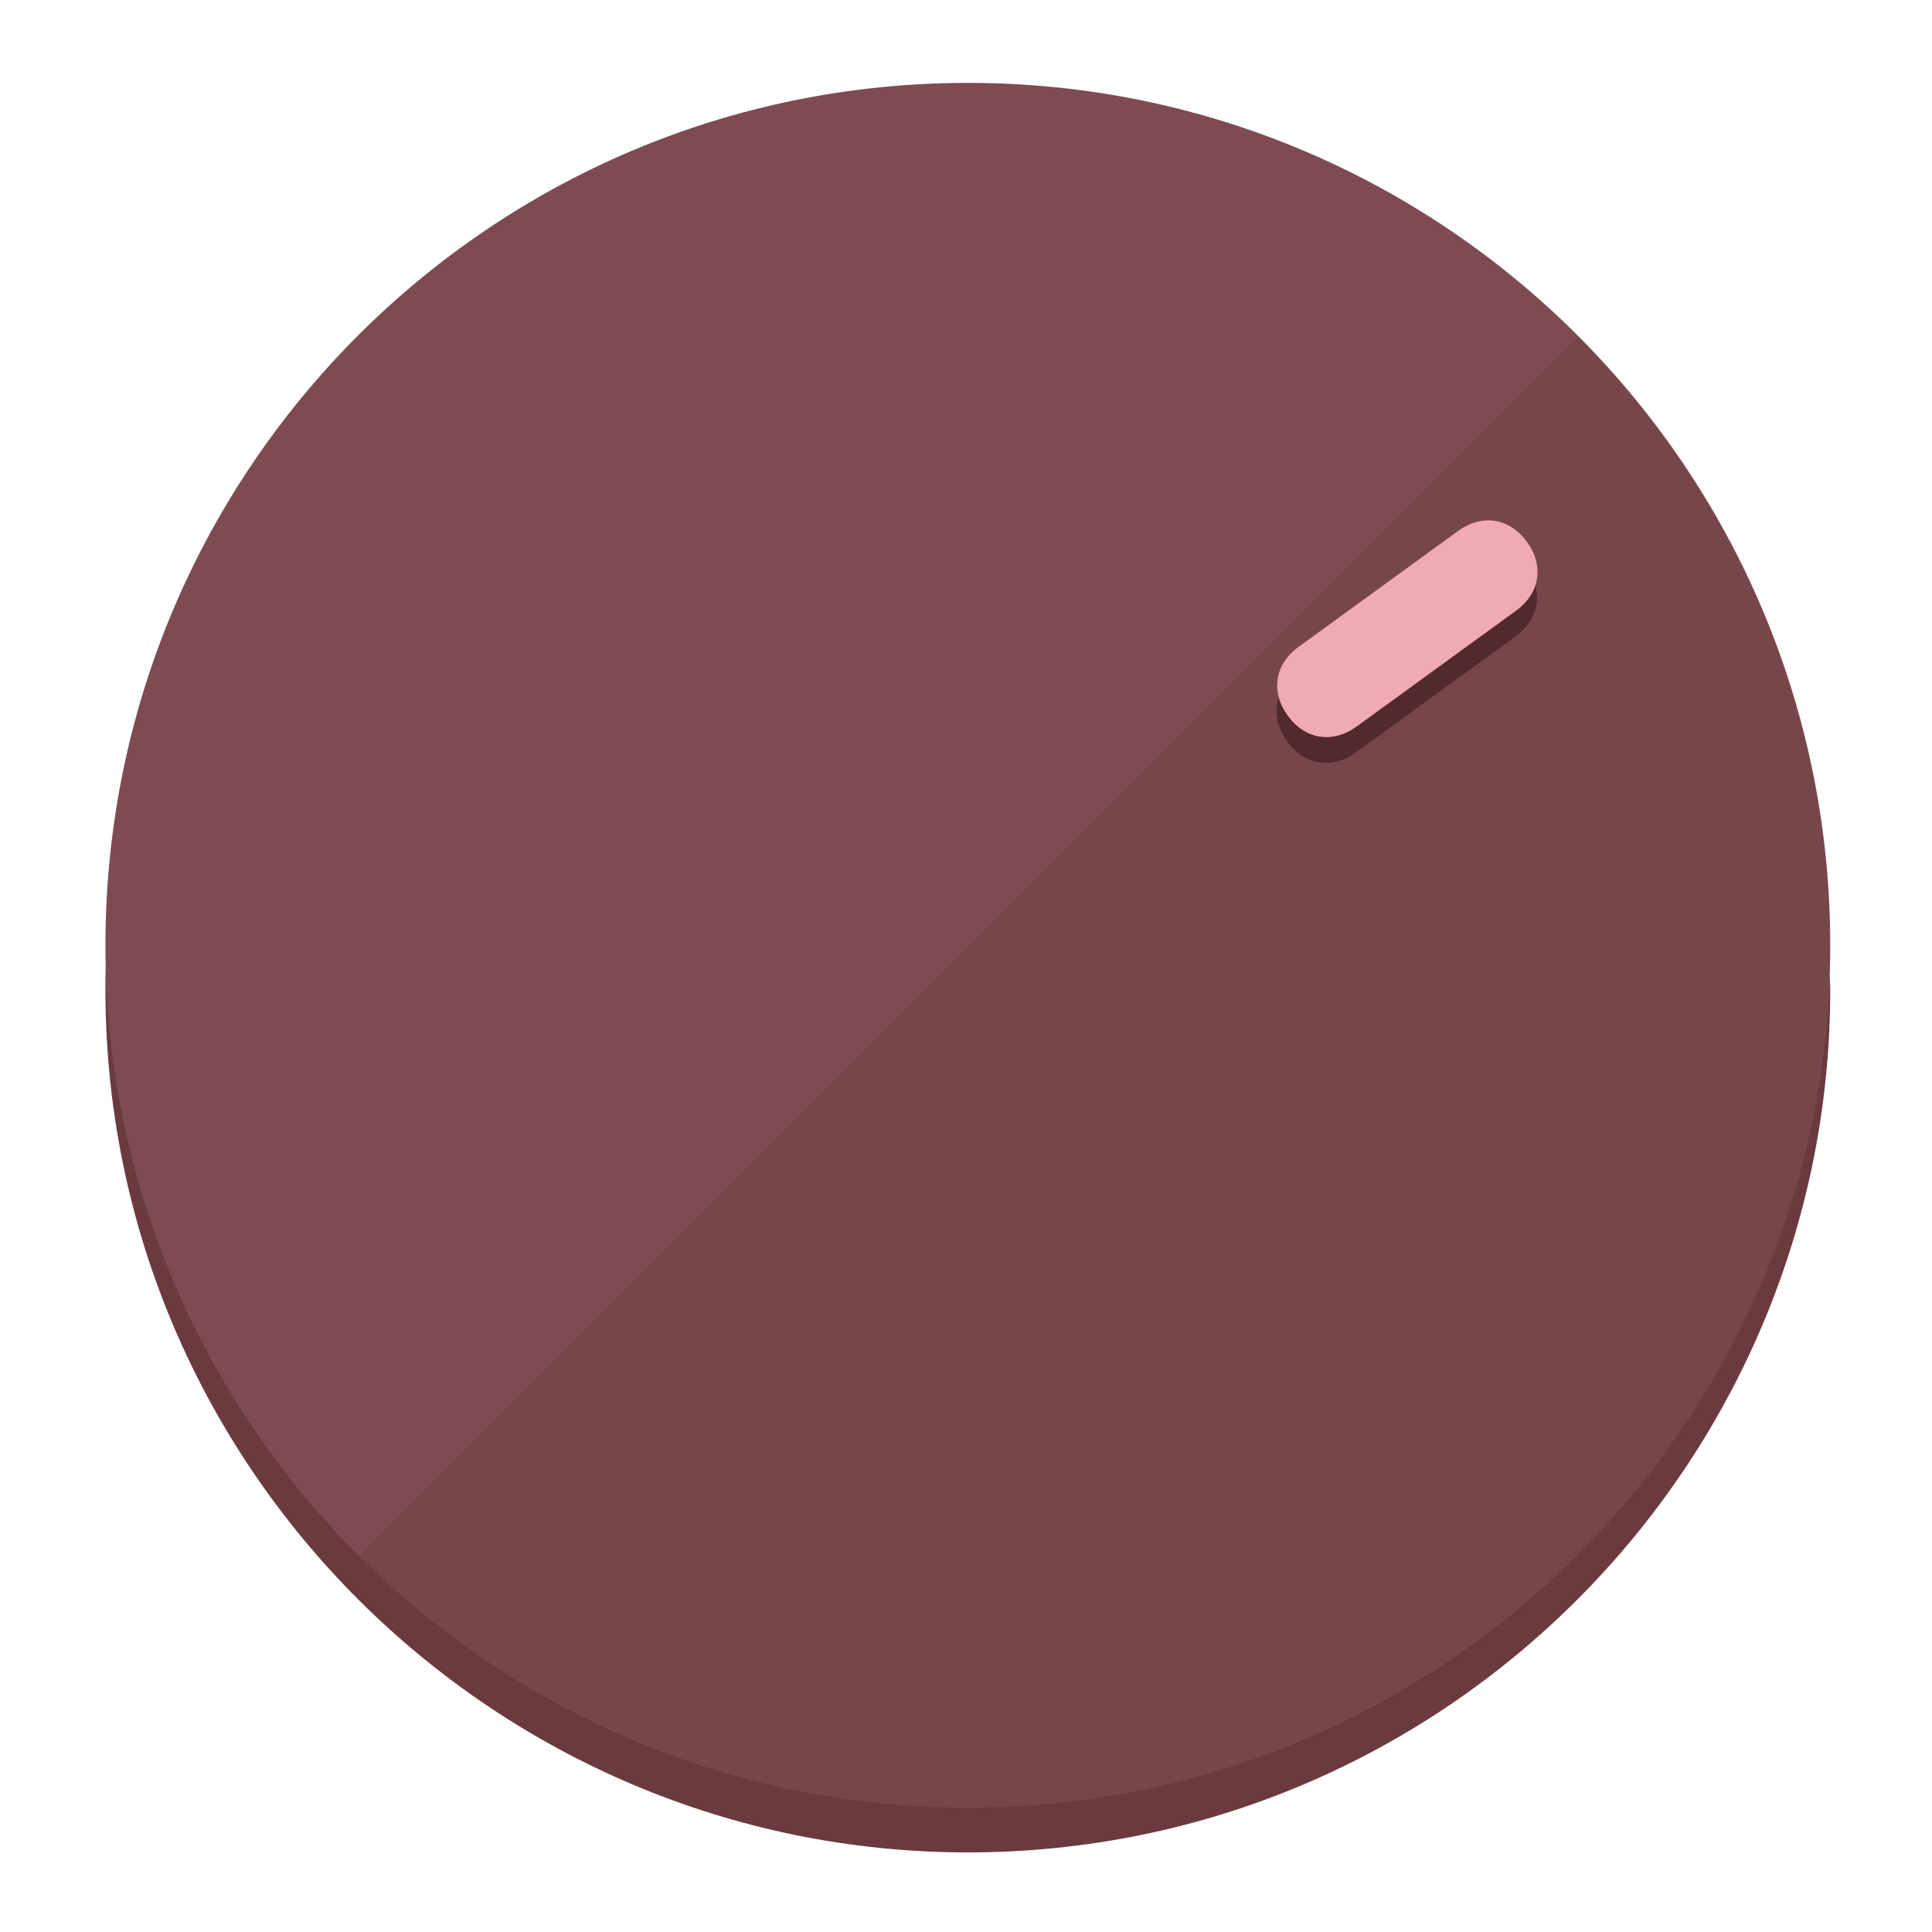
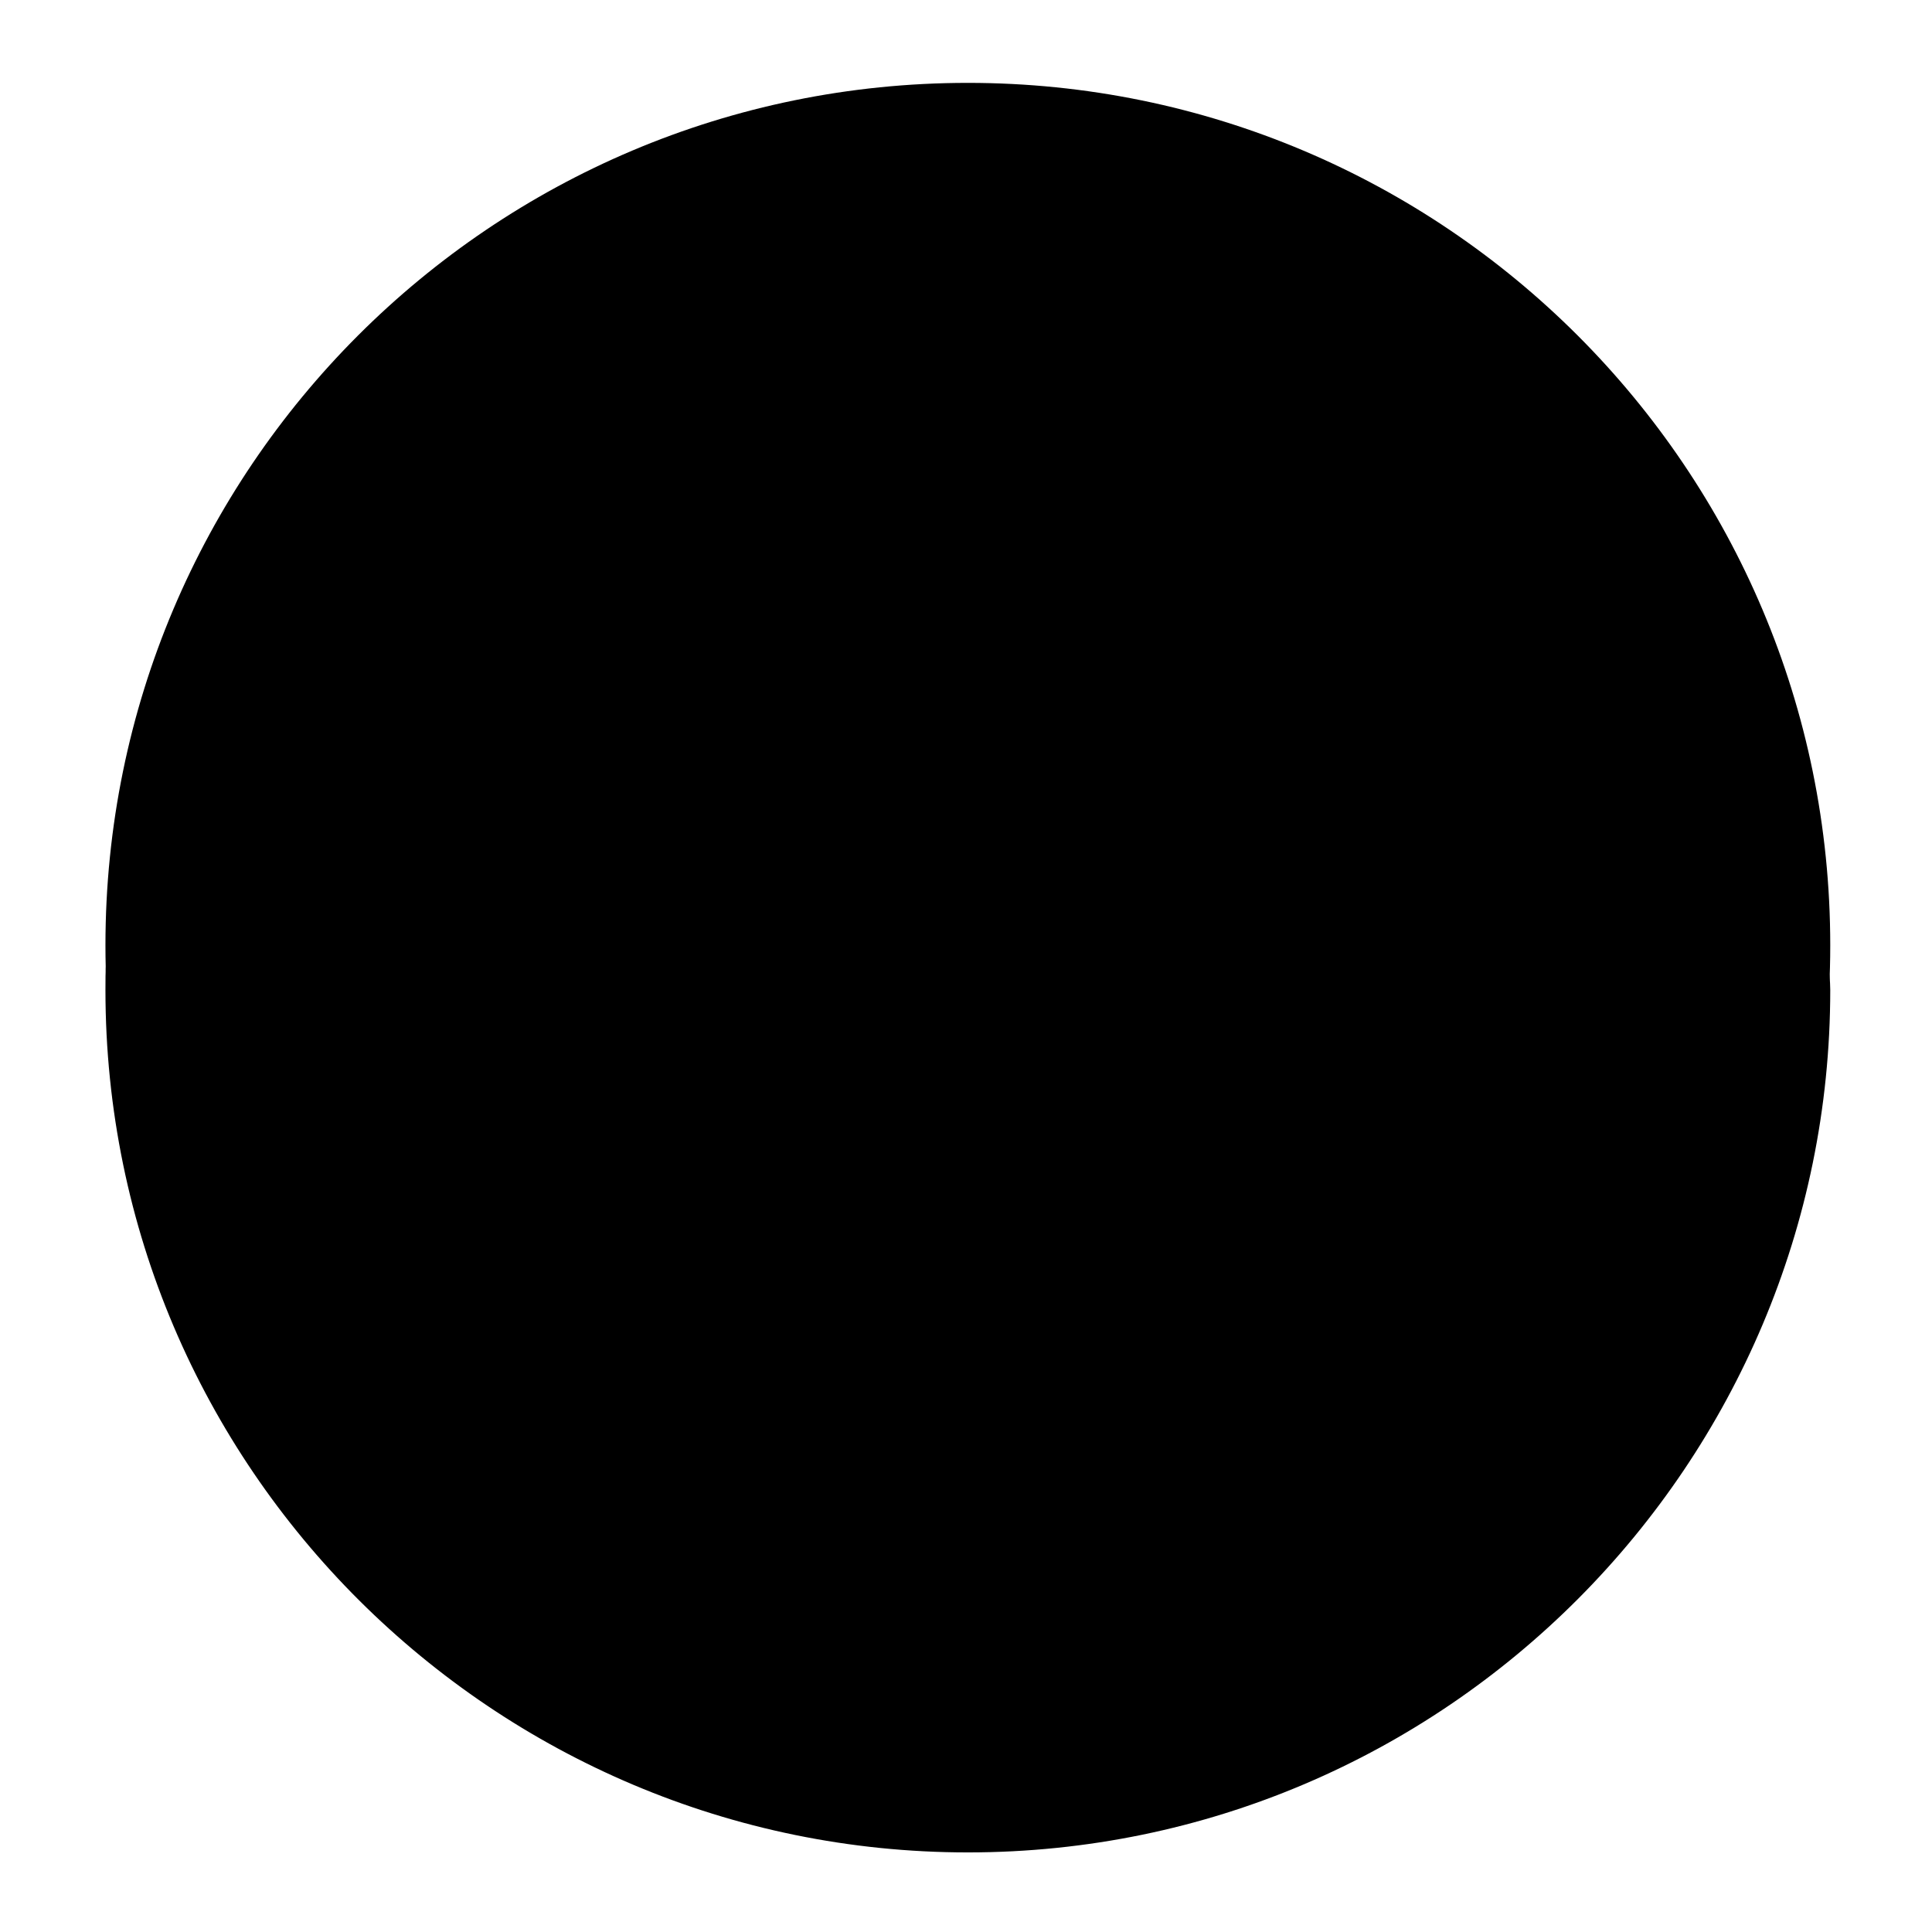
<svg xmlns="http://www.w3.org/2000/svg" height="120px" width="120px" version="1.1" id="Layer_1" viewBox="0 0 496.8 496.8" xml:space="preserve">
  <defs id="defs23" />
  <g id="g3158">
-     <path style="display:inline;fill:#6B3A3F;fill-opacity:1;stroke-width:1.584" d="m 248.875,445.92 c 116.582,0 212.89,-91.238 220.493,-205.286 0,5.069 1.267,8.87 1.267,13.939 0,121.651 -98.842,221.76 -221.76,221.76 -121.651,0 -221.76,-98.842 -221.76,-221.76 0,-5.069 0,-8.87 1.267,-13.939 7.603,114.048 103.91,205.286 220.493,205.286 z" id="path8" />
-     <circle style="display:inline;fill:#7D4B51;fill-opacity:1;stroke-width:1.584" cx="248.875" cy="243.071" r="221.76" id="circle12" />
-     <path style="display:inline;fill:#52292D;fill-opacity:0.154;stroke-width:1.587" d="m 405.744,86.606 c 86.308,86.308 86.308,227.193 0,313.5 -86.308,86.308 -227.193,86.308 -313.5,0" id="path14" />
+     <path style="display:inline;fill:#;fill-opacity:1;stroke-width:1.584" d="m 248.875,445.92 c 116.582,0 212.89,-91.238 220.493,-205.286 0,5.069 1.267,8.87 1.267,13.939 0,121.651 -98.842,221.76 -221.76,221.76 -121.651,0 -221.76,-98.842 -221.76,-221.76 0,-5.069 0,-8.87 1.267,-13.939 7.603,114.048 103.91,205.286 220.493,205.286 z" id="path8" />
+     <circle style="display:inline;fill:#;fill-opacity:1;stroke-width:1.584" cx="248.875" cy="243.071" r="221.76" id="circle12" />
+     <path style="display:inline;fill:#;fill-opacity:0.154;stroke-width:1.587" d="m 405.744,86.606 c 86.308,86.308 86.308,227.193 0,313.5 -86.308,86.308 -227.193,86.308 -313.5,0" id="path14" />
  </g>
  <g id="g3198">
    <circle style="display:none;fill:#000000;fill-opacity:0;stroke-width:1.584" cx="343.108" cy="-57.84" r="221.76" id="circle12-3" transform="rotate(54)" />
-     <path style="display:inline;fill:#52292D;fill-opacity:1;stroke-width:1.584" d="m 348.699,193.447 c -6.151,4.469 -13.231,3.348 -17.7,-2.803 v 0 c -4.469,-6.151 -3.348,-13.231 2.803,-17.7 l 41.007,-29.794 c 6.151,-4.469 13.231,-3.348 17.7,2.803 v 0 c 4.469,6.151 3.348,13.231 -2.803,17.7 z" id="path3789" />
-     <path style="display:inline;fill:#F0AAB2;stroke-width:1.584" d="m 348.836,186.828 c -6.151,4.469 -13.231,3.348 -17.7,-2.803 v 0 c -4.469,-6.151 -3.348,-13.231 2.803,-17.7 l 41.007,-29.794 c 6.151,-4.469 13.231,-3.348 17.7,2.803 v 0 c 4.469,6.151 3.348,13.231 -2.803,17.7 z" id="path915" />
+     <path style="display:inline;fill:#;fill-opacity:1;stroke-width:1.584" d="m 348.699,193.447 c -6.151,4.469 -13.231,3.348 -17.7,-2.803 v 0 c -4.469,-6.151 -3.348,-13.231 2.803,-17.7 l 41.007,-29.794 c 6.151,-4.469 13.231,-3.348 17.7,2.803 v 0 c 4.469,6.151 3.348,13.231 -2.803,17.7 z" id="path3789" />
+     <path style="display:inline;fill:#;stroke-width:1.584" d="m 348.836,186.828 c -6.151,4.469 -13.231,3.348 -17.7,-2.803 v 0 c -4.469,-6.151 -3.348,-13.231 2.803,-17.7 l 41.007,-29.794 c 6.151,-4.469 13.231,-3.348 17.7,2.803 v 0 c 4.469,6.151 3.348,13.231 -2.803,17.7 z" id="path915" />
  </g>
</svg>
